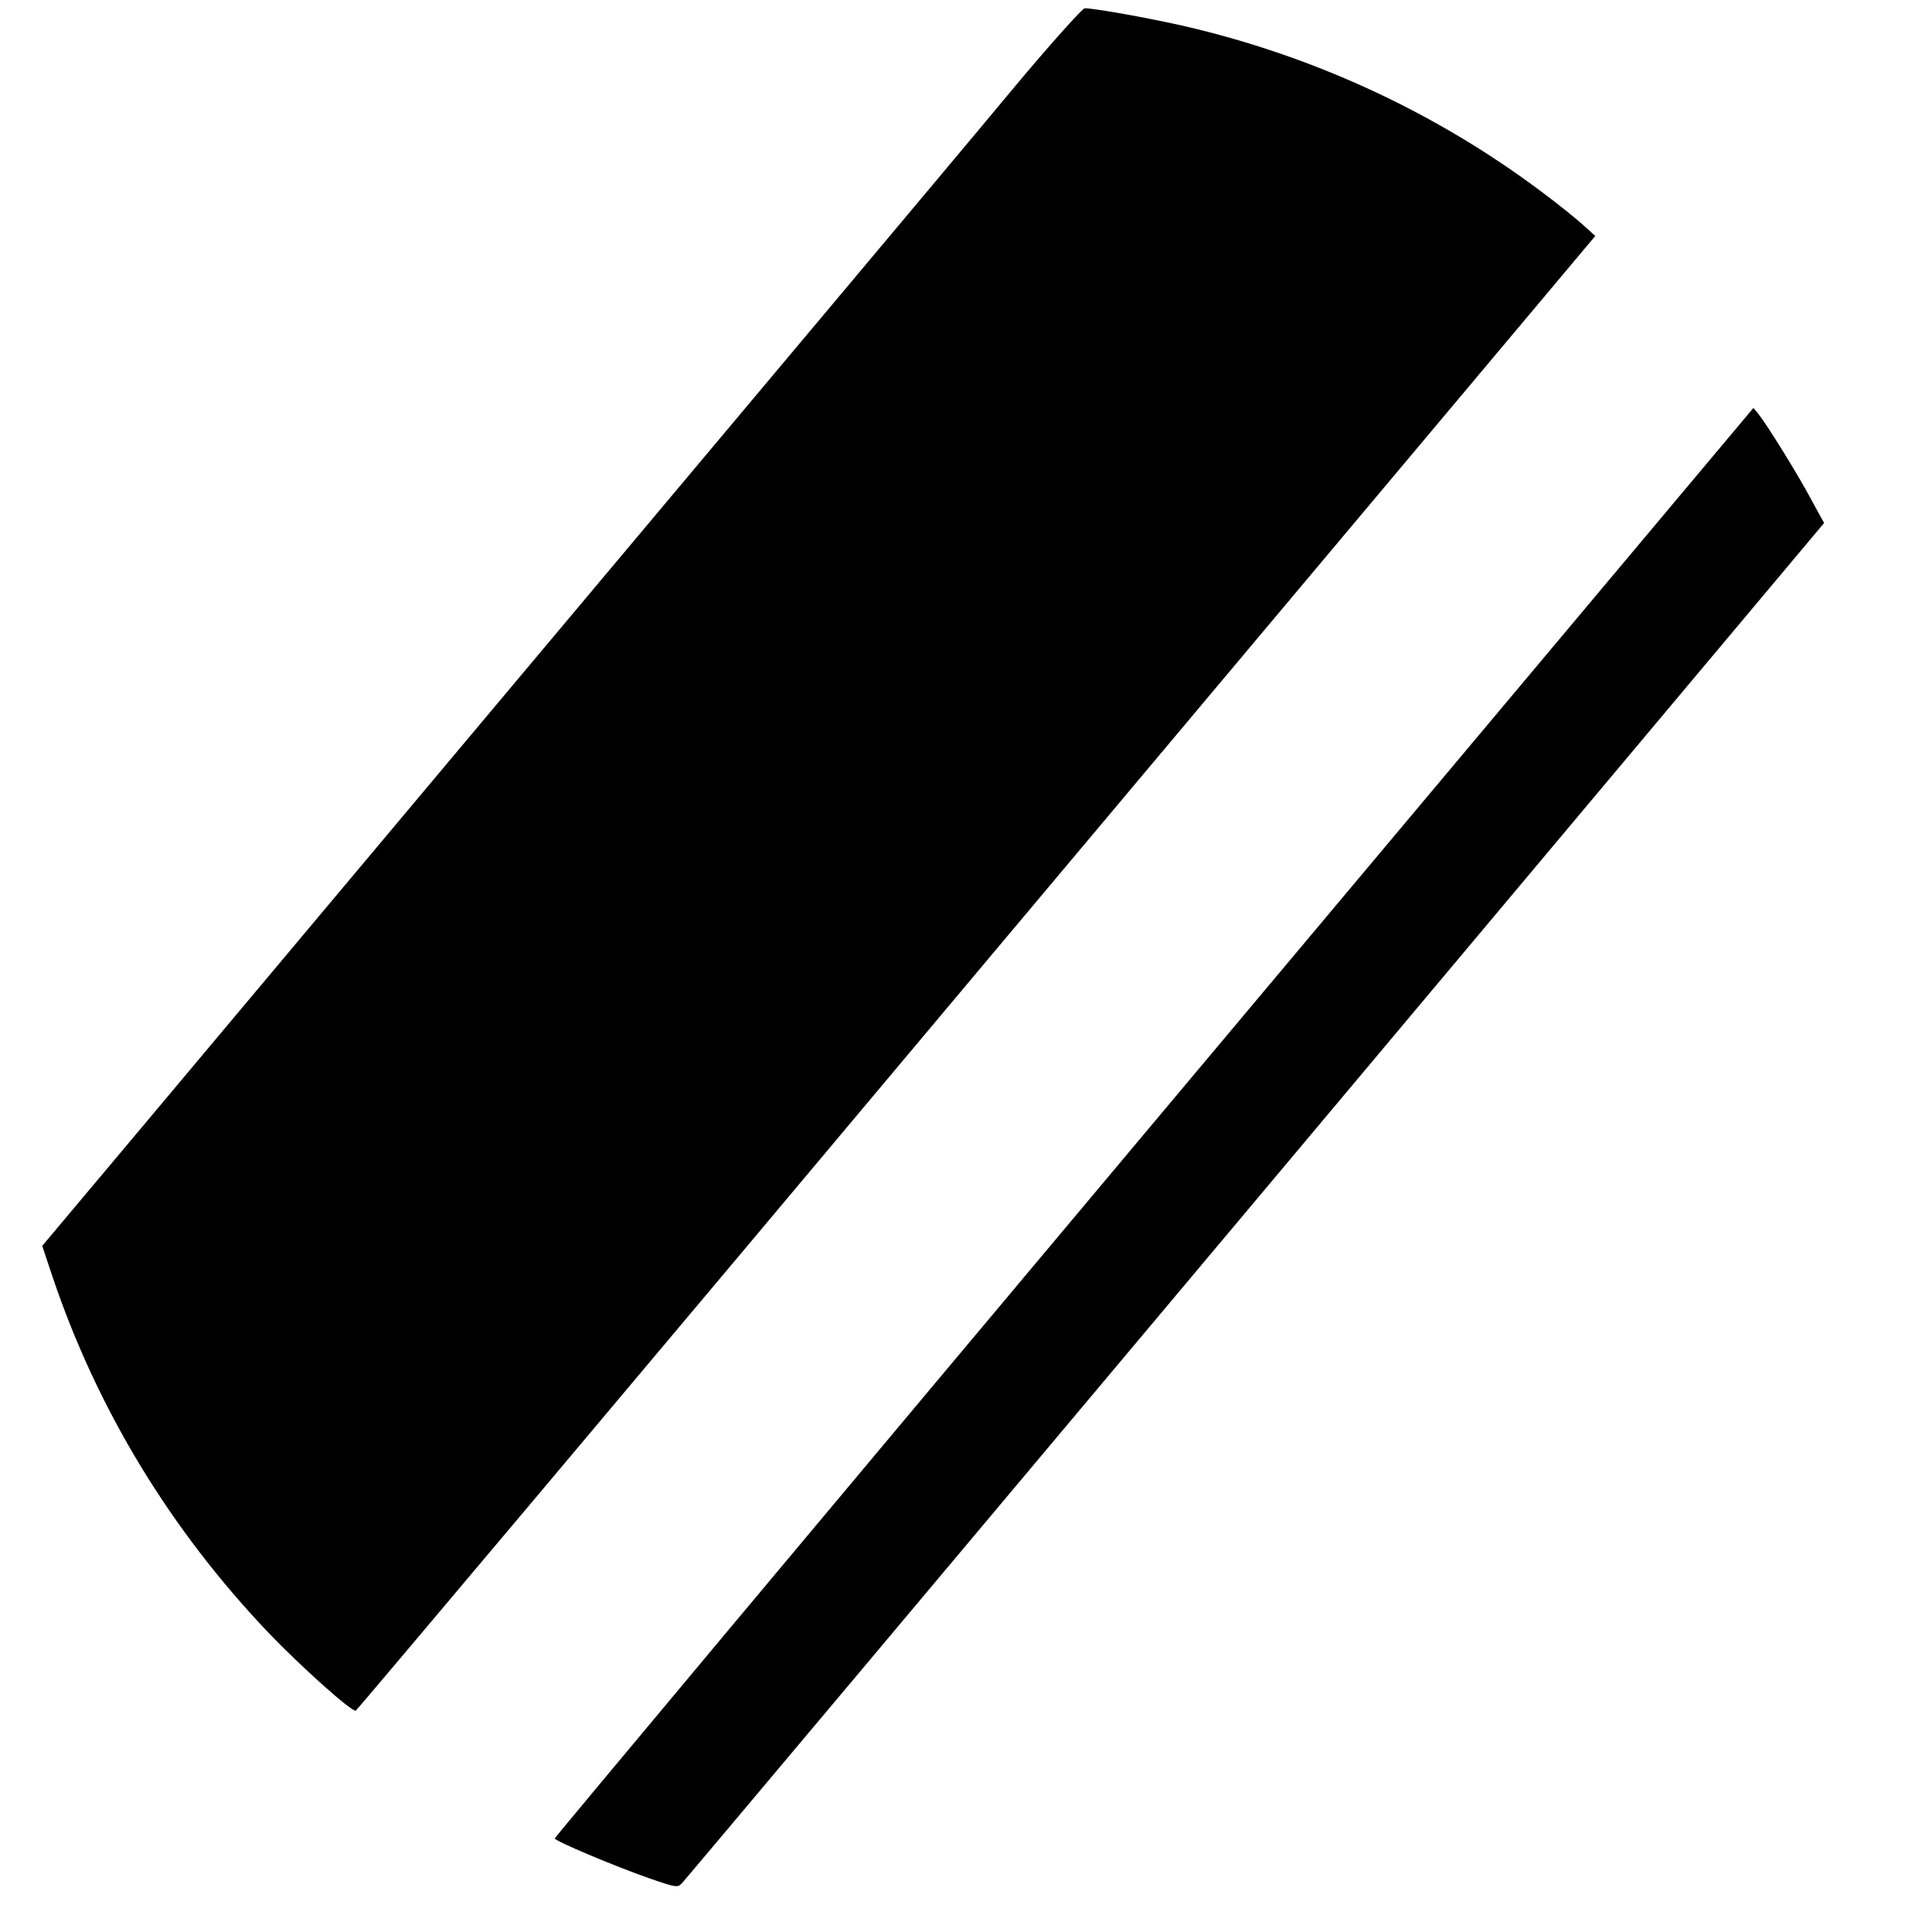
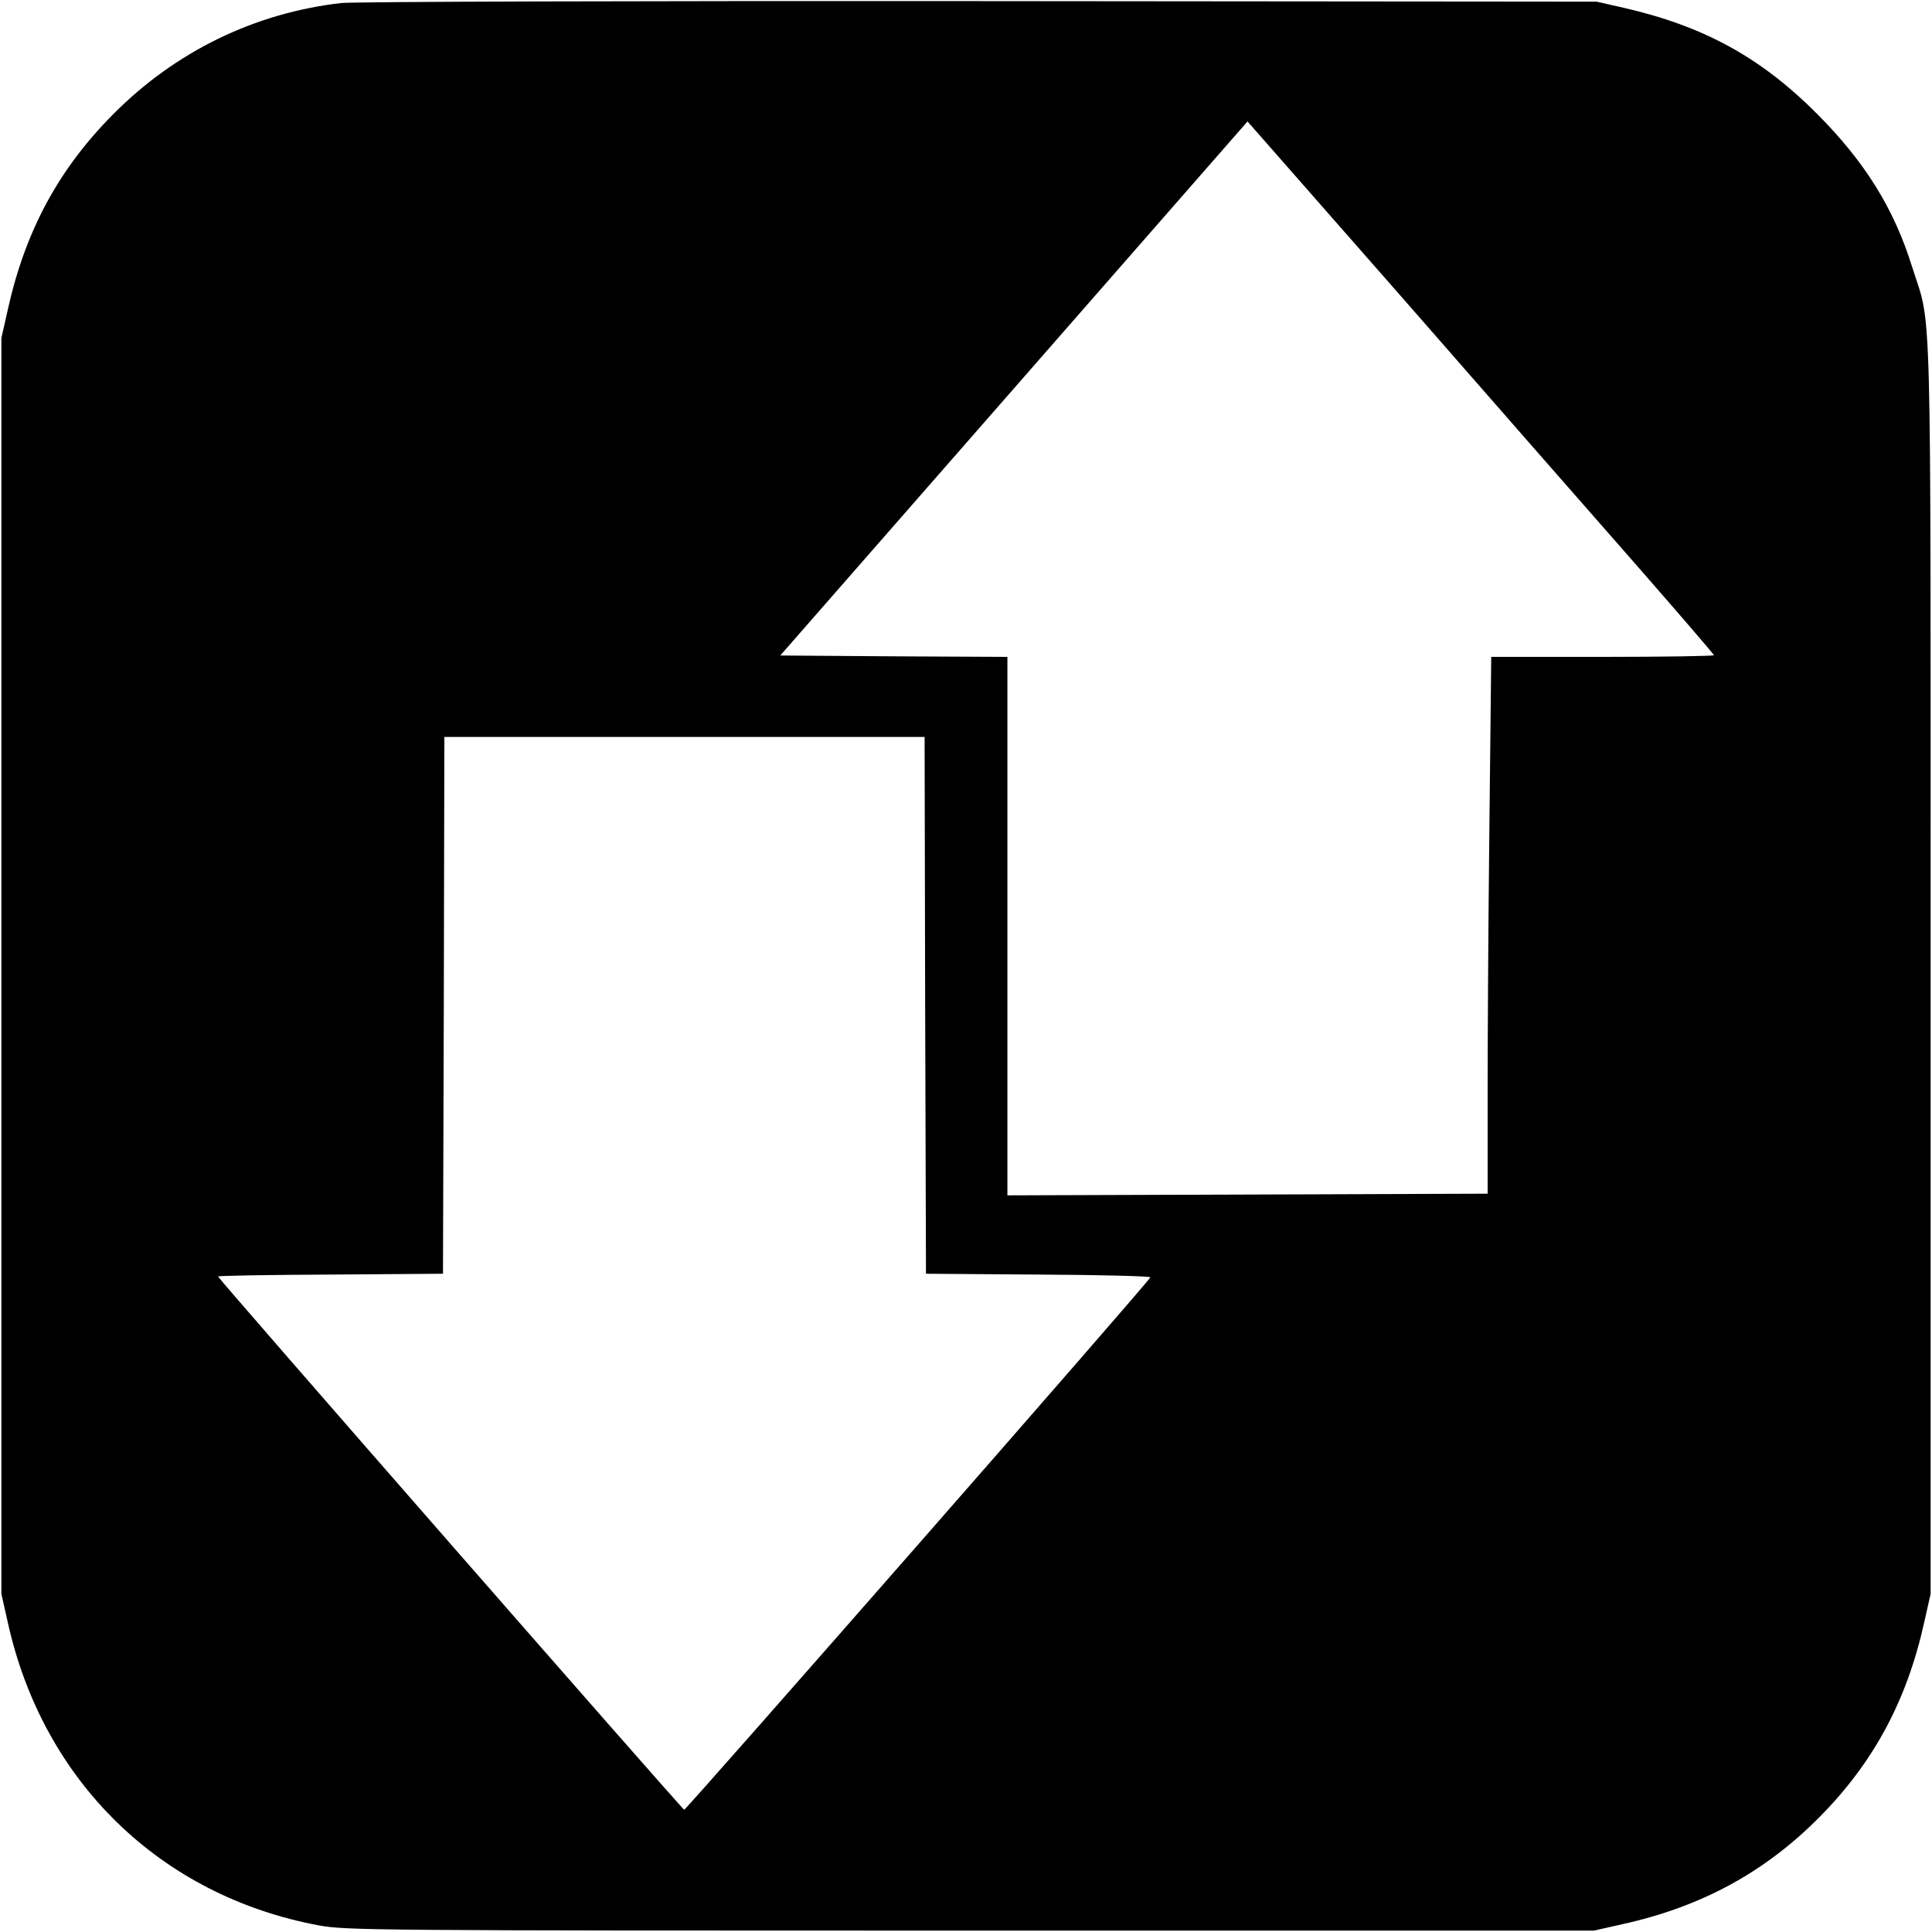
<svg xmlns="http://www.w3.org/2000/svg" width="933.333" height="933.333" preserveAspectRatio="xMidYMid meet" version="1.0" viewBox="0 0 700 700">
  <g fill="#000" stroke="none">
-     <path d="M3674 6683 c-132 -159 -420 -502 -639 -763 -958 -1141 -1874 -2233 -2546 -3034 l-336 -400 37 -111 c162 -481 427 -917 783 -1291 117 -122 302 -288 316 -282 4 1 1017 1204 2249 2673 l2242 2670 -43 39 c-23 21 -92 77 -154 123 -370 277 -795 477 -1248 588 -124 31 -364 75 -405 75 -8 0 -124 -129 -256 -287z" transform="translate(0,700) scale(0.1,-0.1)" />
-     <path d="M4182 2935 c-1195 -1424 -2172 -2592 -2172 -2596 0 -9 215 -100 344 -145 96 -33 101 -34 117 -17 10 10 945 1123 2078 2473 l2060 2455 -46 84 c-46 87 -158 268 -191 310 l-19 23 -2171 -2587z" transform="translate(0,700) scale(0.1,-0.1)" />
+     <path d="M1236 6989 c-314 -36 -601 -176 -826 -403 -198 -199 -319 -424 -382 -709 l-23 -102 0 -2275 0 -2275 23 -102 c127 -577 553 -992 1127 -1099 96 -18 193 -19 2360 -19 l2260 0 102 23 c286 63 515 187 713 386 198 199 319 424 382 709 l23 102 0 2265 c0 2520 5 2315 -67 2543 -66 212 -171 380 -343 553 -205 206 -411 319 -703 386 l-97 22 -2240 2 c-1232 1 -2271 -2 -2309 -7z m4697 -2041 c152 -174 277 -319 277 -322 0 -3 -182 -6 -403 -6 l-404 0 -7 -647 c-4 -357 -6 -767 -6 -913 0 -146 0 -292 0 -325 l0 -60 -870 -3 -870 -3 0 976 0 975 -412 2 -411 3 847 968 846 967 568 -647 c312 -357 692 -791 845 -965z m-2581 -1590 l3 -973 408 -3 c225 -1 407 -6 405 -10 -6 -17 -1683 -1931 -1689 -1929 -8 2 -1689 1925 -1689 1932 0 3 183 6 408 7 l407 3 3 973 2 972 870 0 870 0 2 -972z" transform="translate(0,700) scale(0.1,-0.1)" />
  </g>
</svg>
